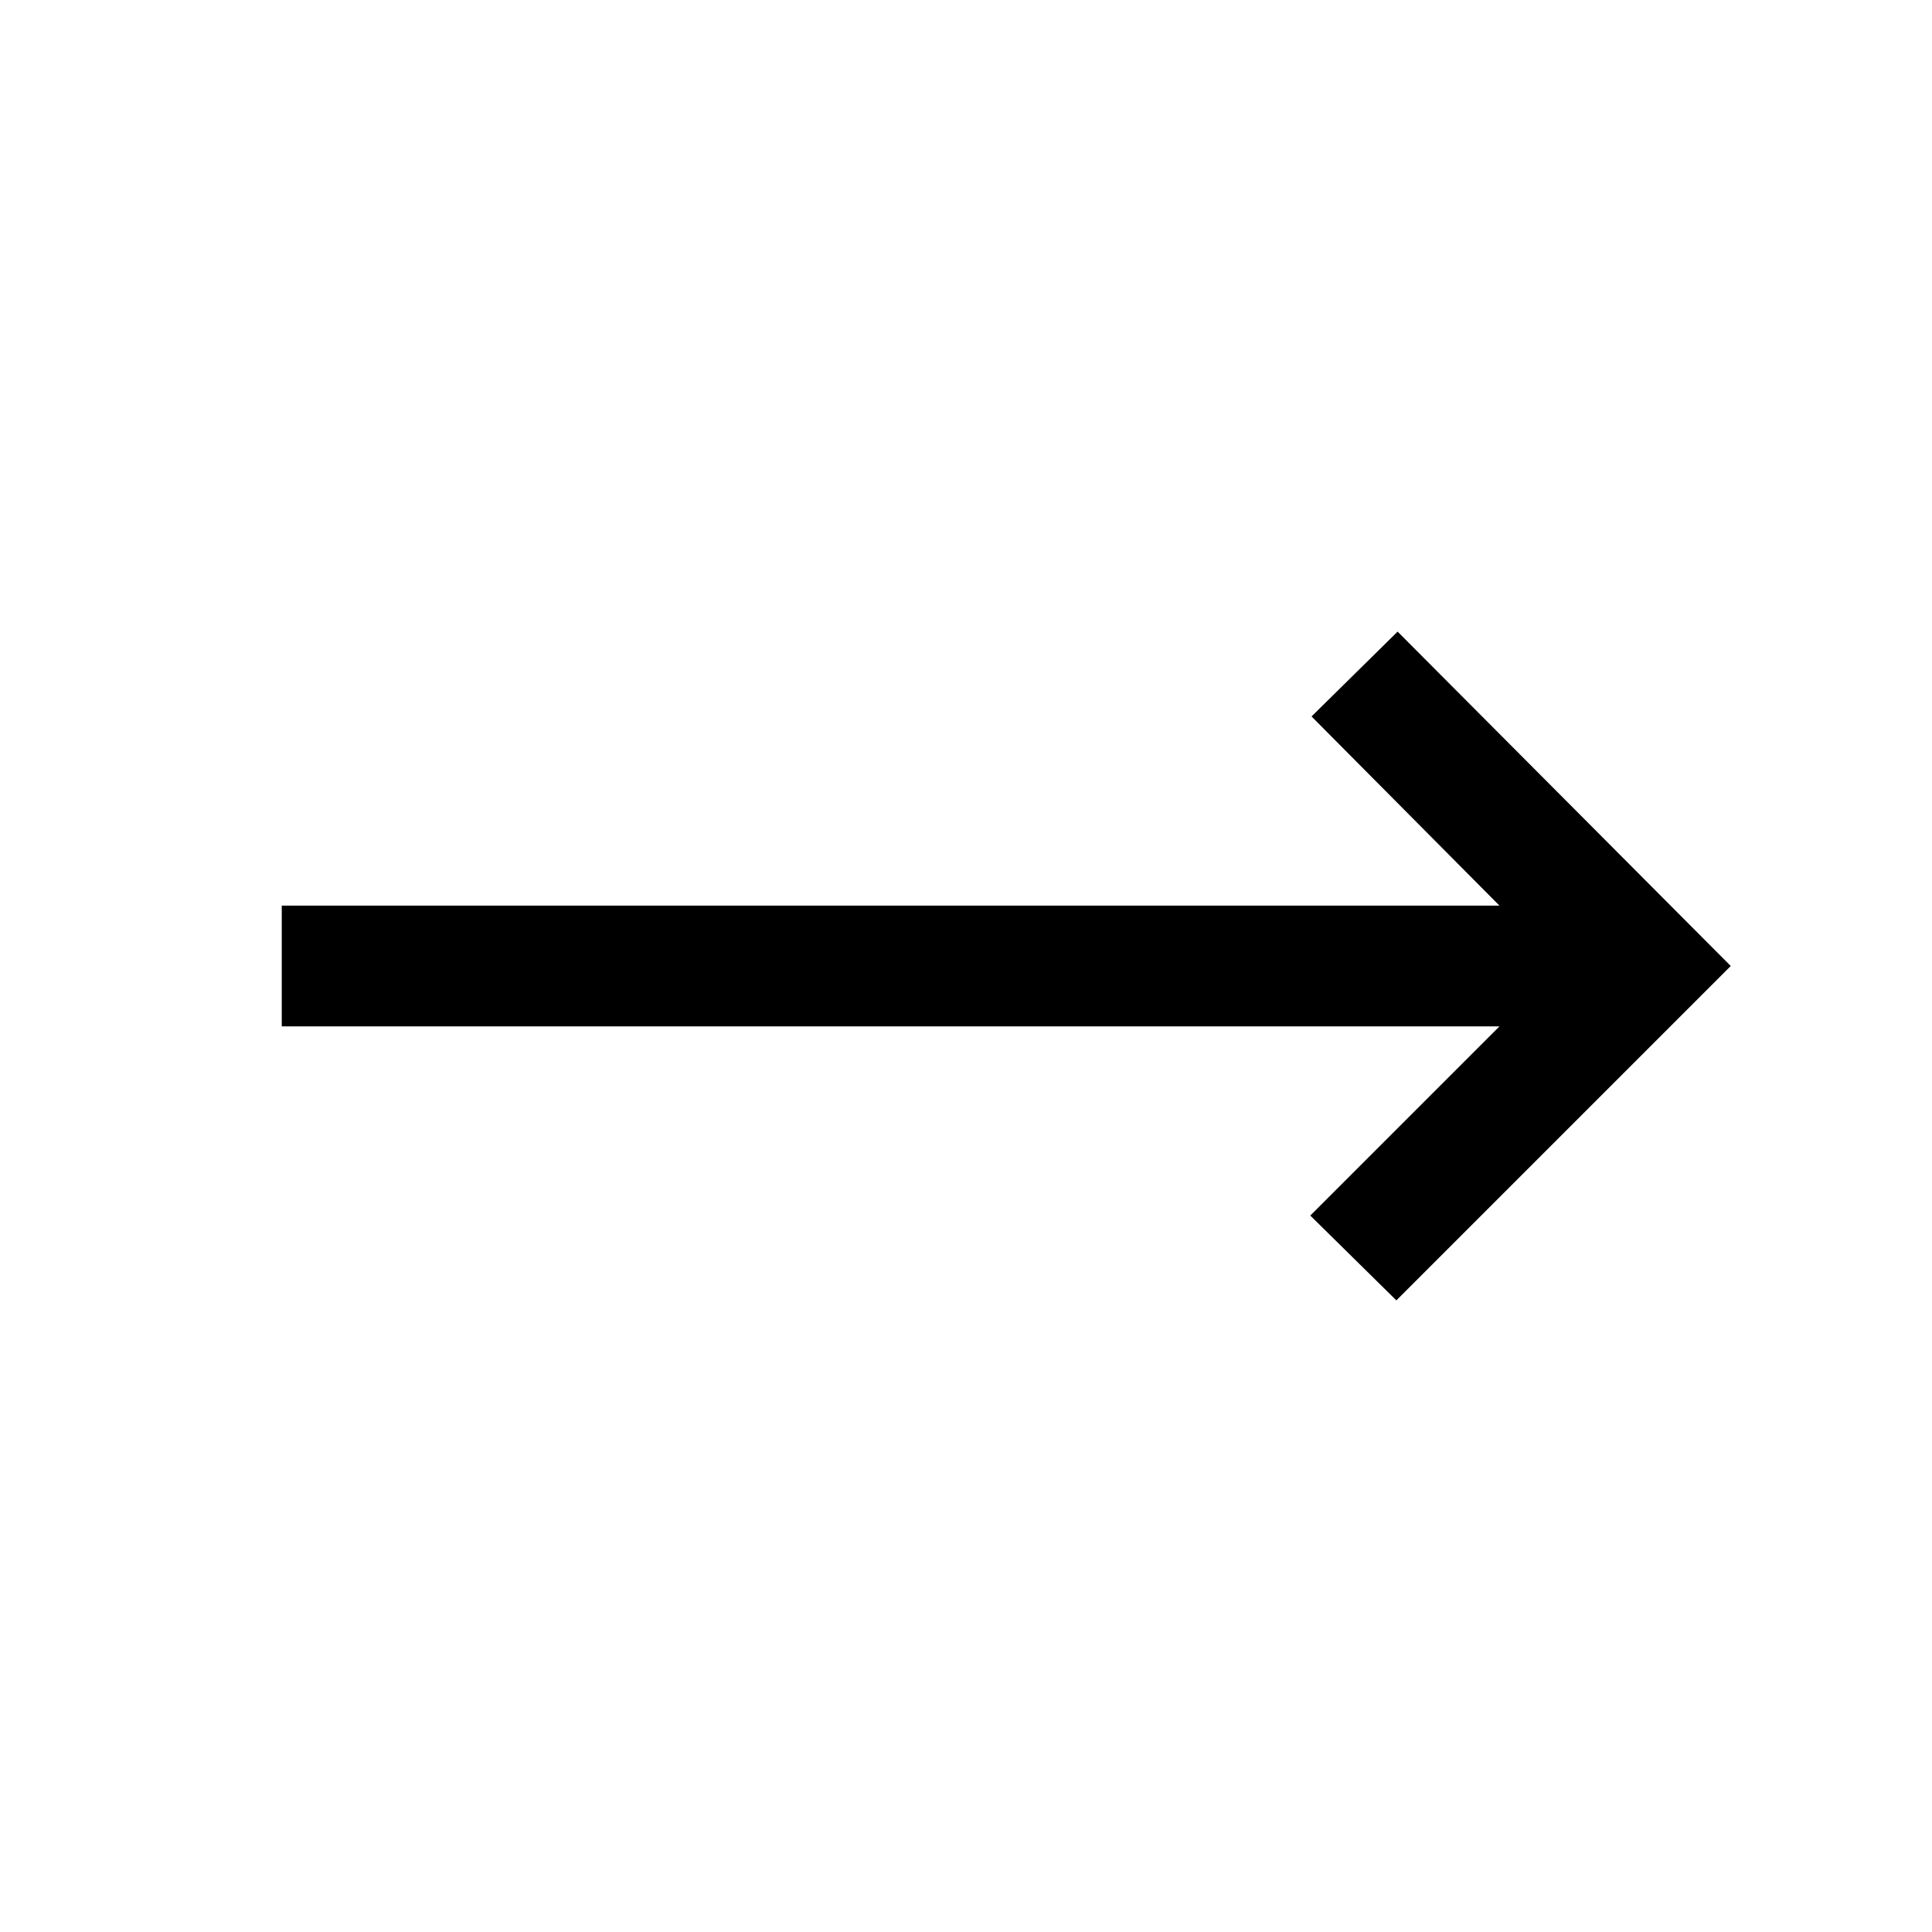
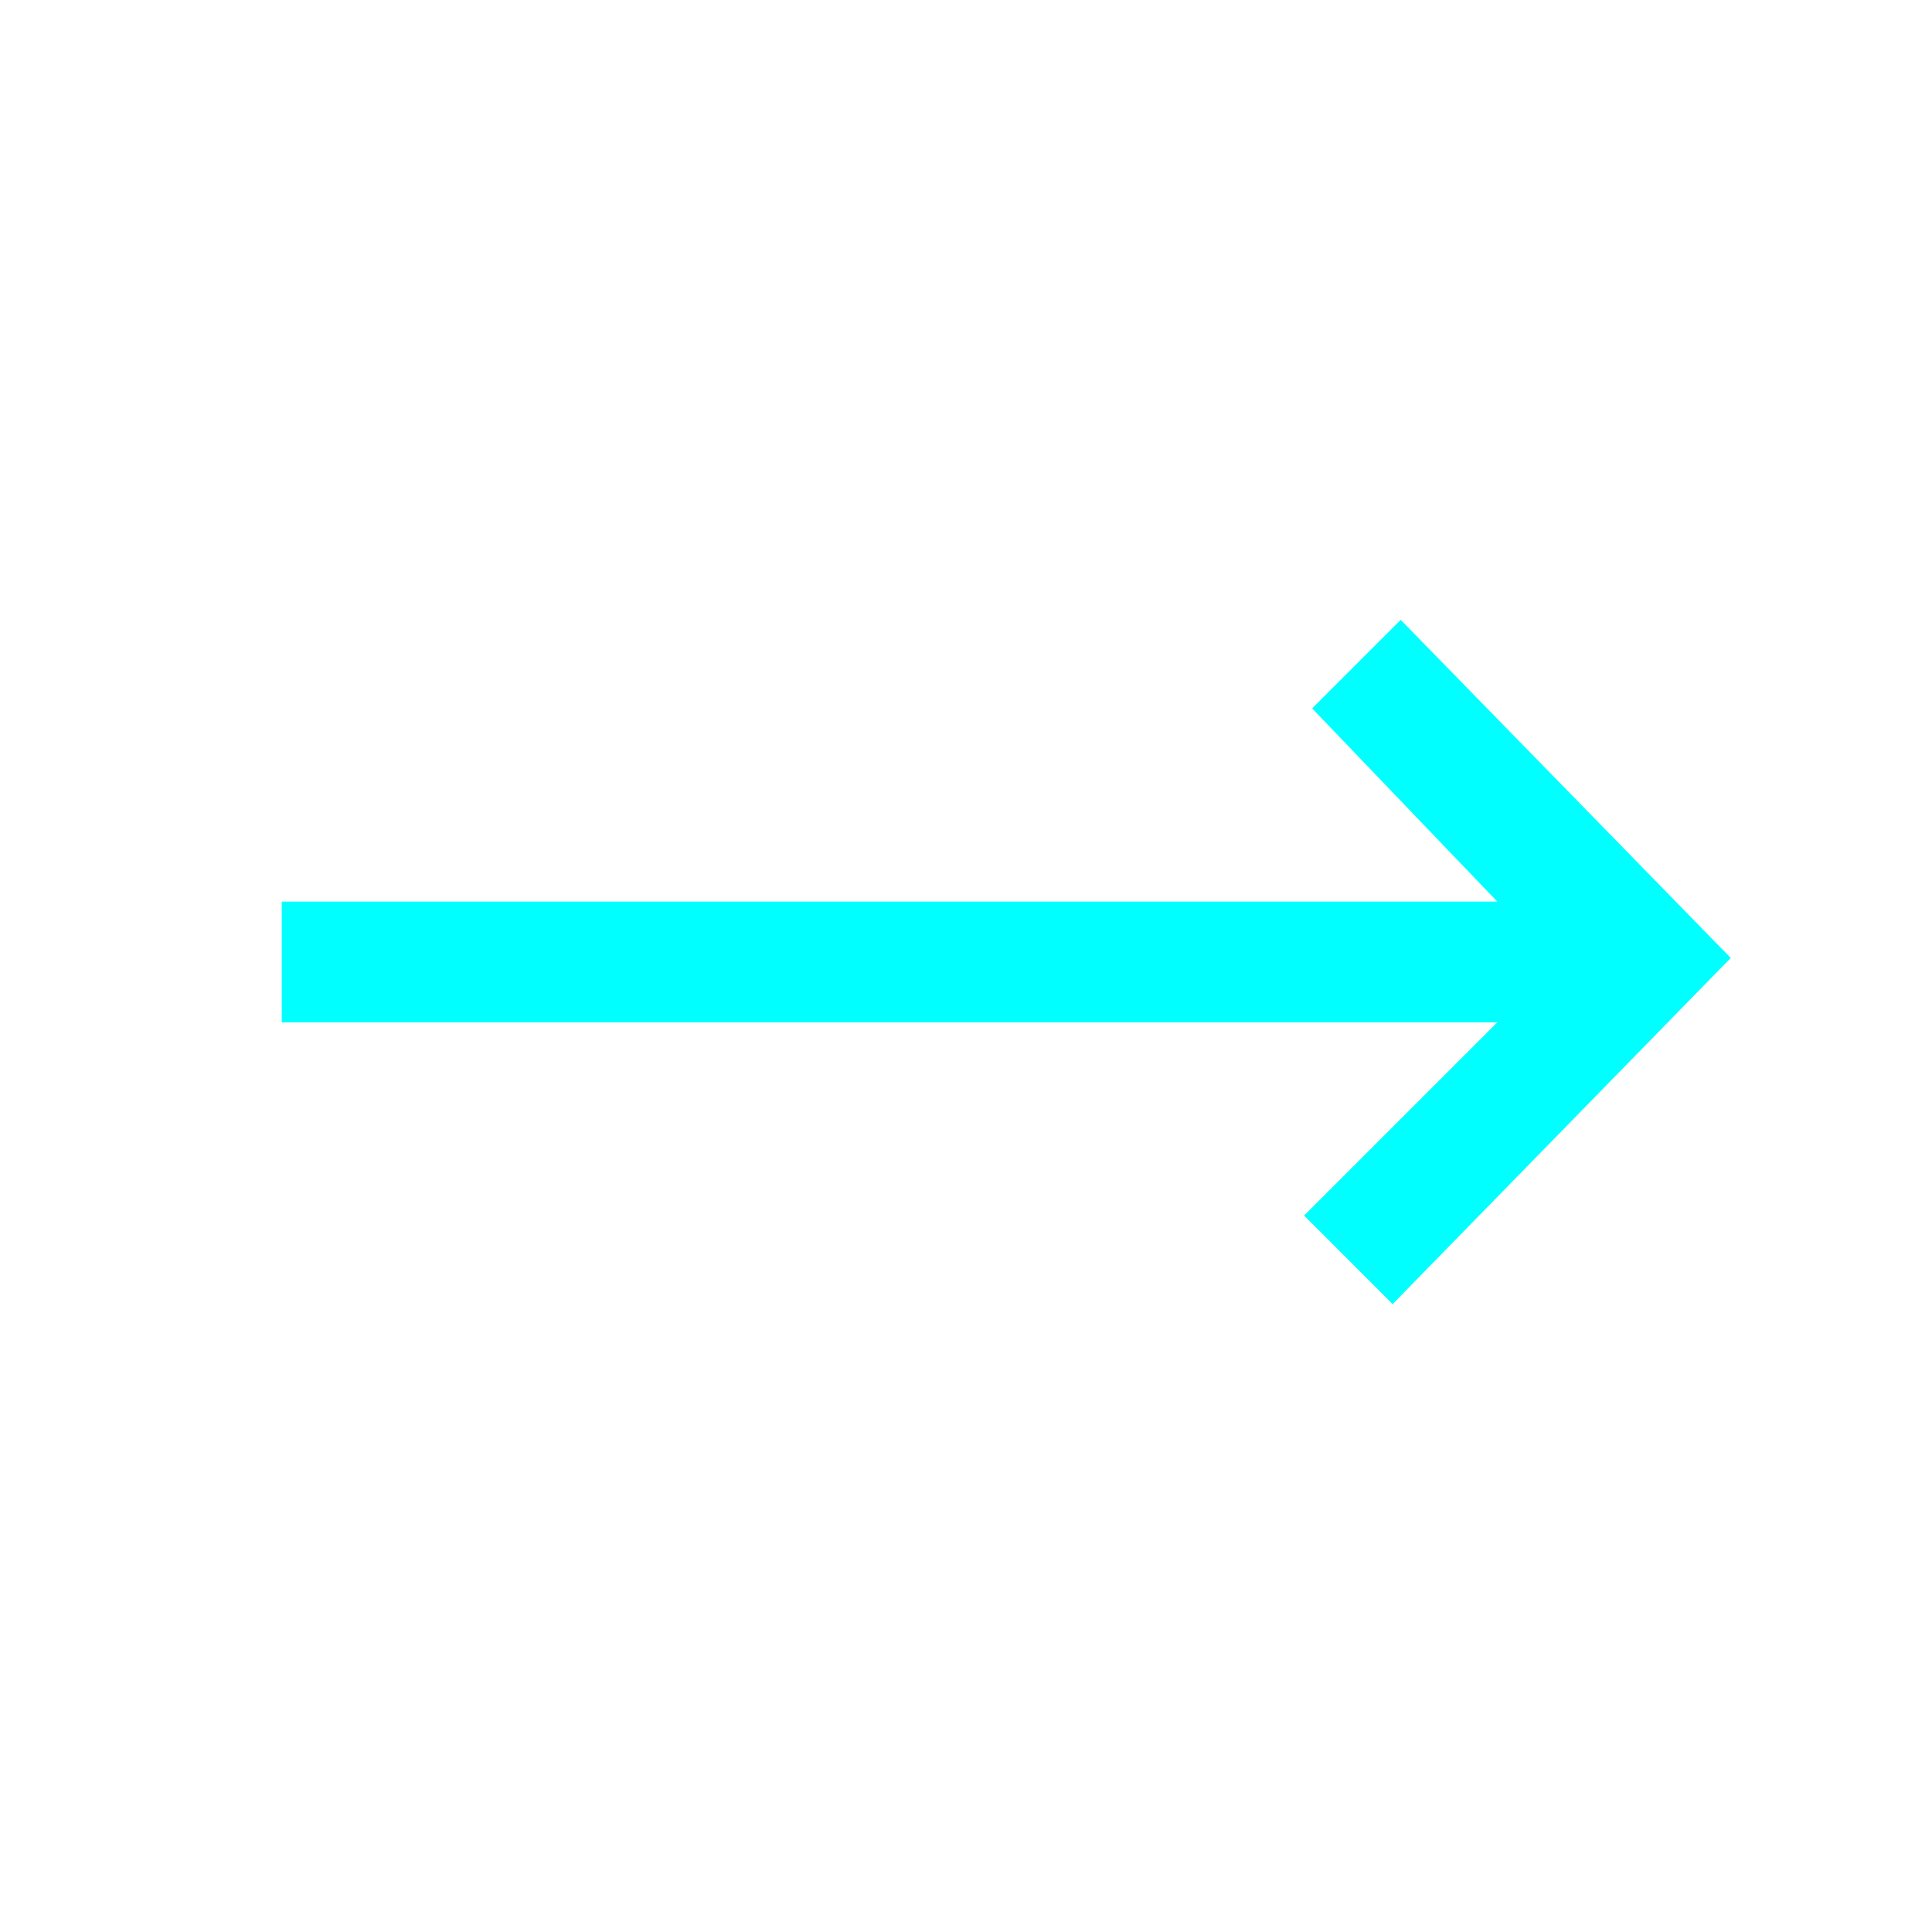
- <svg xmlns="http://www.w3.org/2000/svg" height="24" viewBox="0 -960 960 960" width="24">
-   <path d="M693.846-313.847 651.078-356l94-94.001H140.001v-59.998h605.077L651.693-604l42.768-42.153L859.999-480 693.846-313.847Z" />
+ <svg xmlns="http://www.w3.org/2000/svg" version="1.1" id="Layer_1" x="0px" y="0px" viewBox="0 0 24 24" style="enable-background:new 0 0 24 24;" xml:space="preserve">
+   <style type="text/css">
+ 	.st0{fill:#00FFFF;}
+ </style>
+   <path class="st0" d="M17.3,16.2l-1.1-1.1l2.4-2.4H3.5v-1.5h15.1l-2.3-2.4l1.1-1.1l4.1,4.2L17.3,16.2z" />
</svg>
